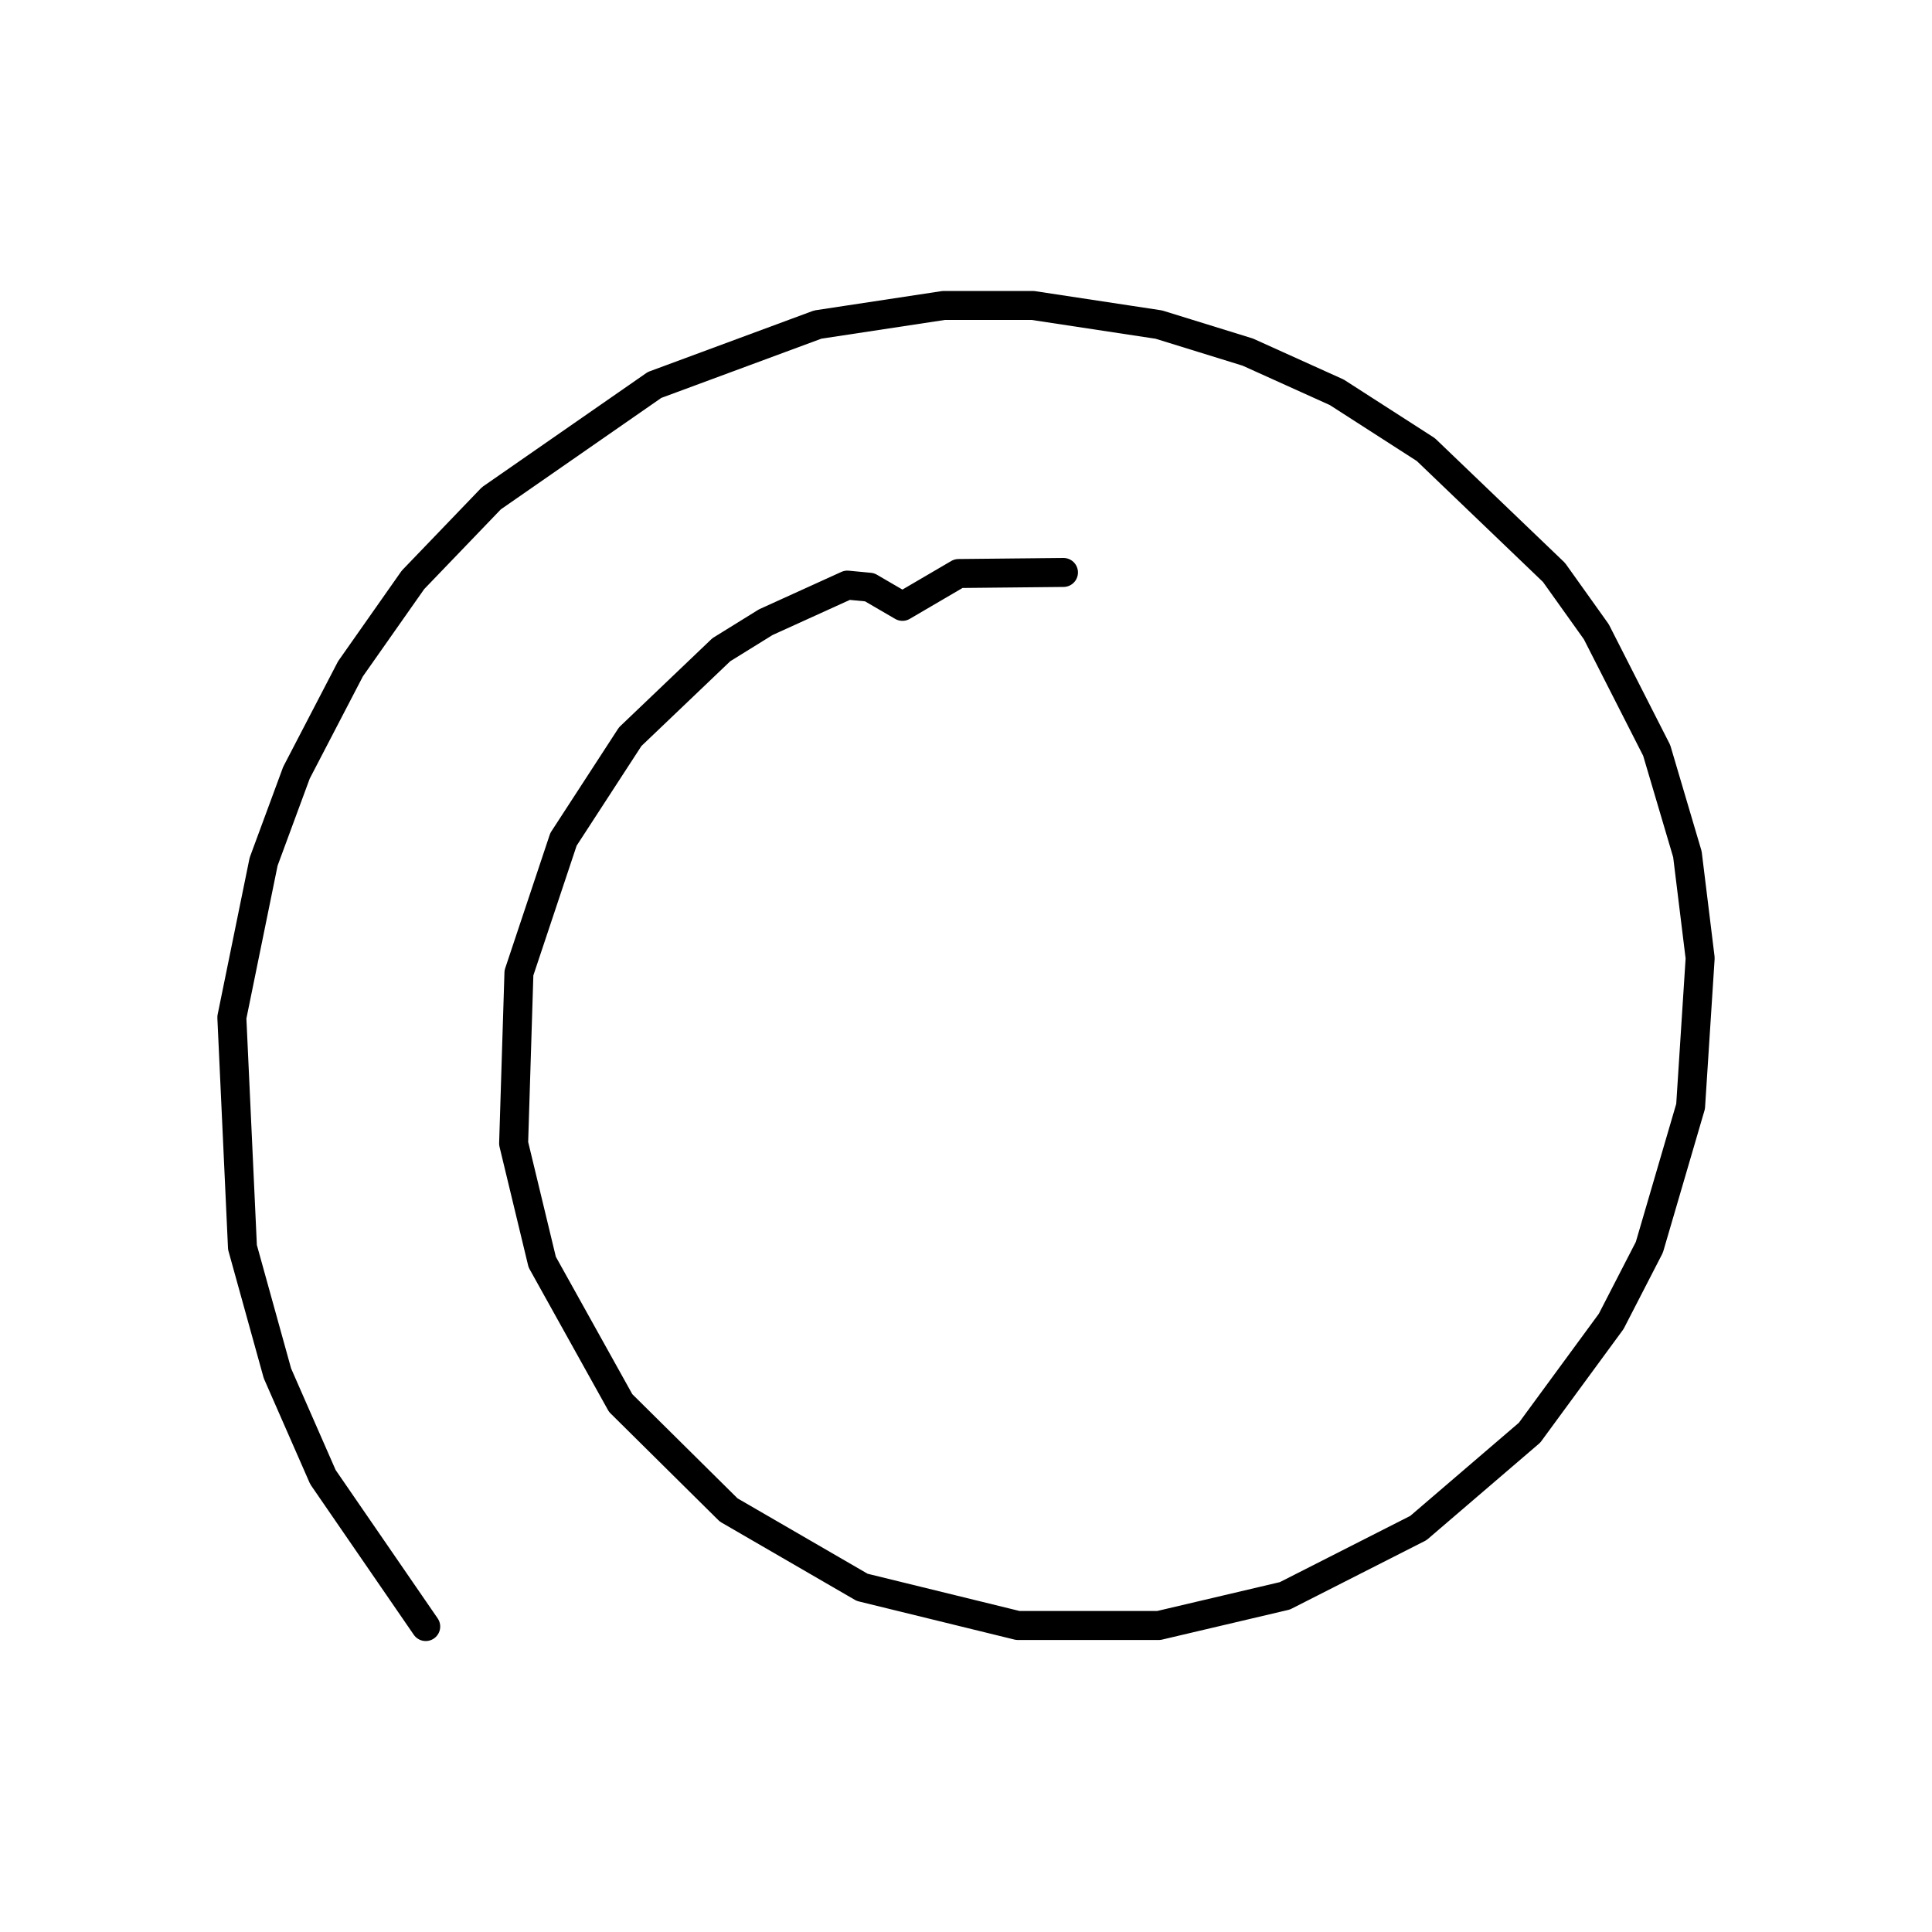
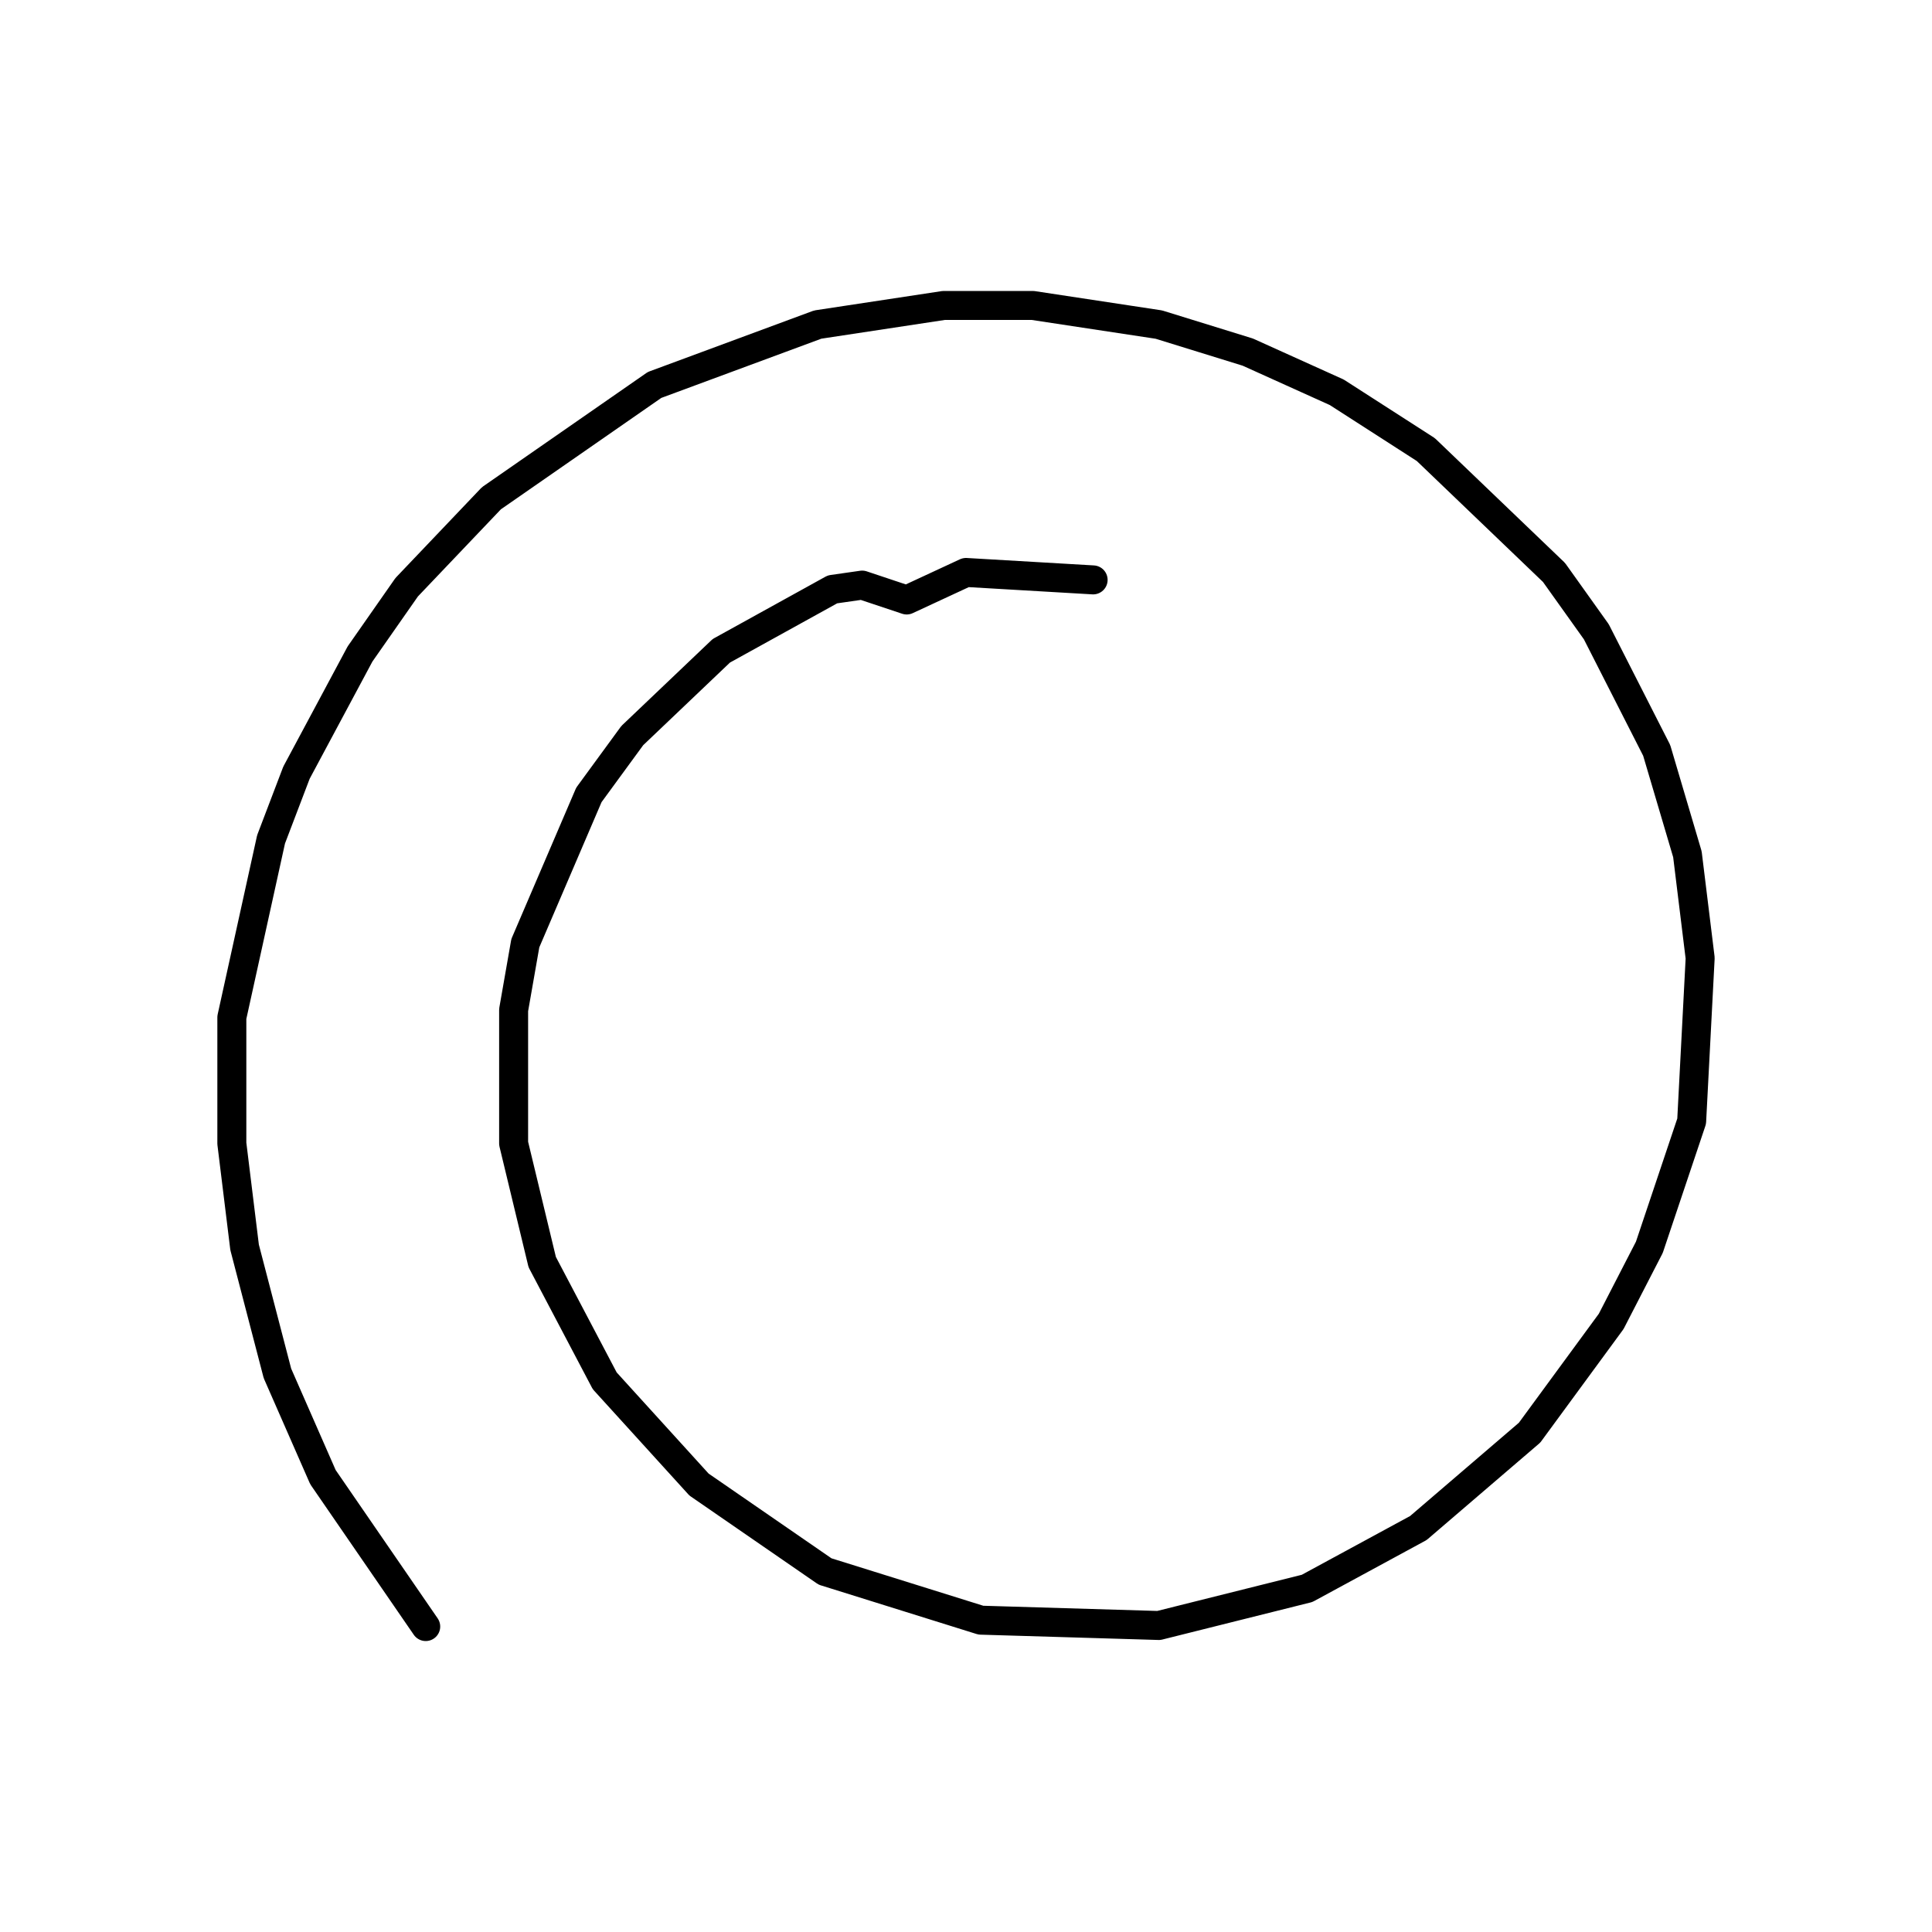
<svg xmlns="http://www.w3.org/2000/svg" viewBox="0 0 200 200">
-   <path d="M 44.07 168.38 L 33.43 152.91 L 28.72 142.17 L 25.10 129.12 L 24.00 105.32 L 27.29 89.20 L 30.69 79.99 L 36.28 69.24 L 42.75 60.03 L 50.87 51.58 L 67.76 39.85 L 84.65 33.60 L 97.70 31.62 L 106.91 31.62 L 119.96 33.60 L 129.17 36.45 L 138.38 40.61 L 147.60 46.54 L 160.87 59.26 L 165.25 65.40 L 171.50 77.68 L 174.68 88.43 L 176.00 99.18 L 175.01 114.53 L 170.74 129.12 L 166.79 136.79 L 158.34 148.31 L 146.83 158.18 L 133.01 165.20 L 119.96 168.27 L 105.37 168.27 L 89.25 164.32 L 75.43 156.31 L 64.25 145.24 L 56.13 130.65 L 53.17 118.37 L 53.72 100.71 L 58.33 86.89 L 65.24 76.26 L 74.67 67.26 L 79.27 64.41 L 87.72 60.57 L 90.02 60.79 L 93.42 62.77 L 99.23 59.37 L 110.09 59.26" fill="none" stroke="black" stroke-width="3" stroke-linecap="round" stroke-linejoin="round" />
+   <path d="M 44.07 168.38 L 33.43 152.91 L 28.72 142.17 L 25.32 129.12 L 24.00 118.37 L 24.00 105.32 L 28.06 86.89 L 30.69 79.99 L 37.27 67.70 L 42.10 60.79 L 50.87 51.58 L 67.76 39.85 L 84.65 33.60 L 97.70 31.62 L 106.91 31.62 L 119.96 33.60 L 129.17 36.45 L 138.38 40.61 L 147.60 46.54 L 160.87 59.26 L 165.25 65.40 L 171.50 77.68 L 174.68 88.43 L 176.00 99.18 L 175.12 116.07 L 170.74 129.12 L 166.79 136.79 L 158.34 148.31 L 146.83 158.18 L 135.31 164.43 L 119.96 168.27 L 101.54 167.72 L 85.41 162.68 L 72.36 153.68 L 62.60 142.94 L 56.13 130.65 L 53.17 118.37 L 53.17 104.55 L 54.38 97.64 L 60.96 82.29 L 65.45 76.15 L 74.67 67.37 L 86.18 61.01 L 89.25 60.57 L 93.86 62.11 L 100.00 59.26 L 113.16 60.03" fill="none" stroke="black" stroke-width="3" stroke-linecap="round" stroke-linejoin="round" />
</svg>
